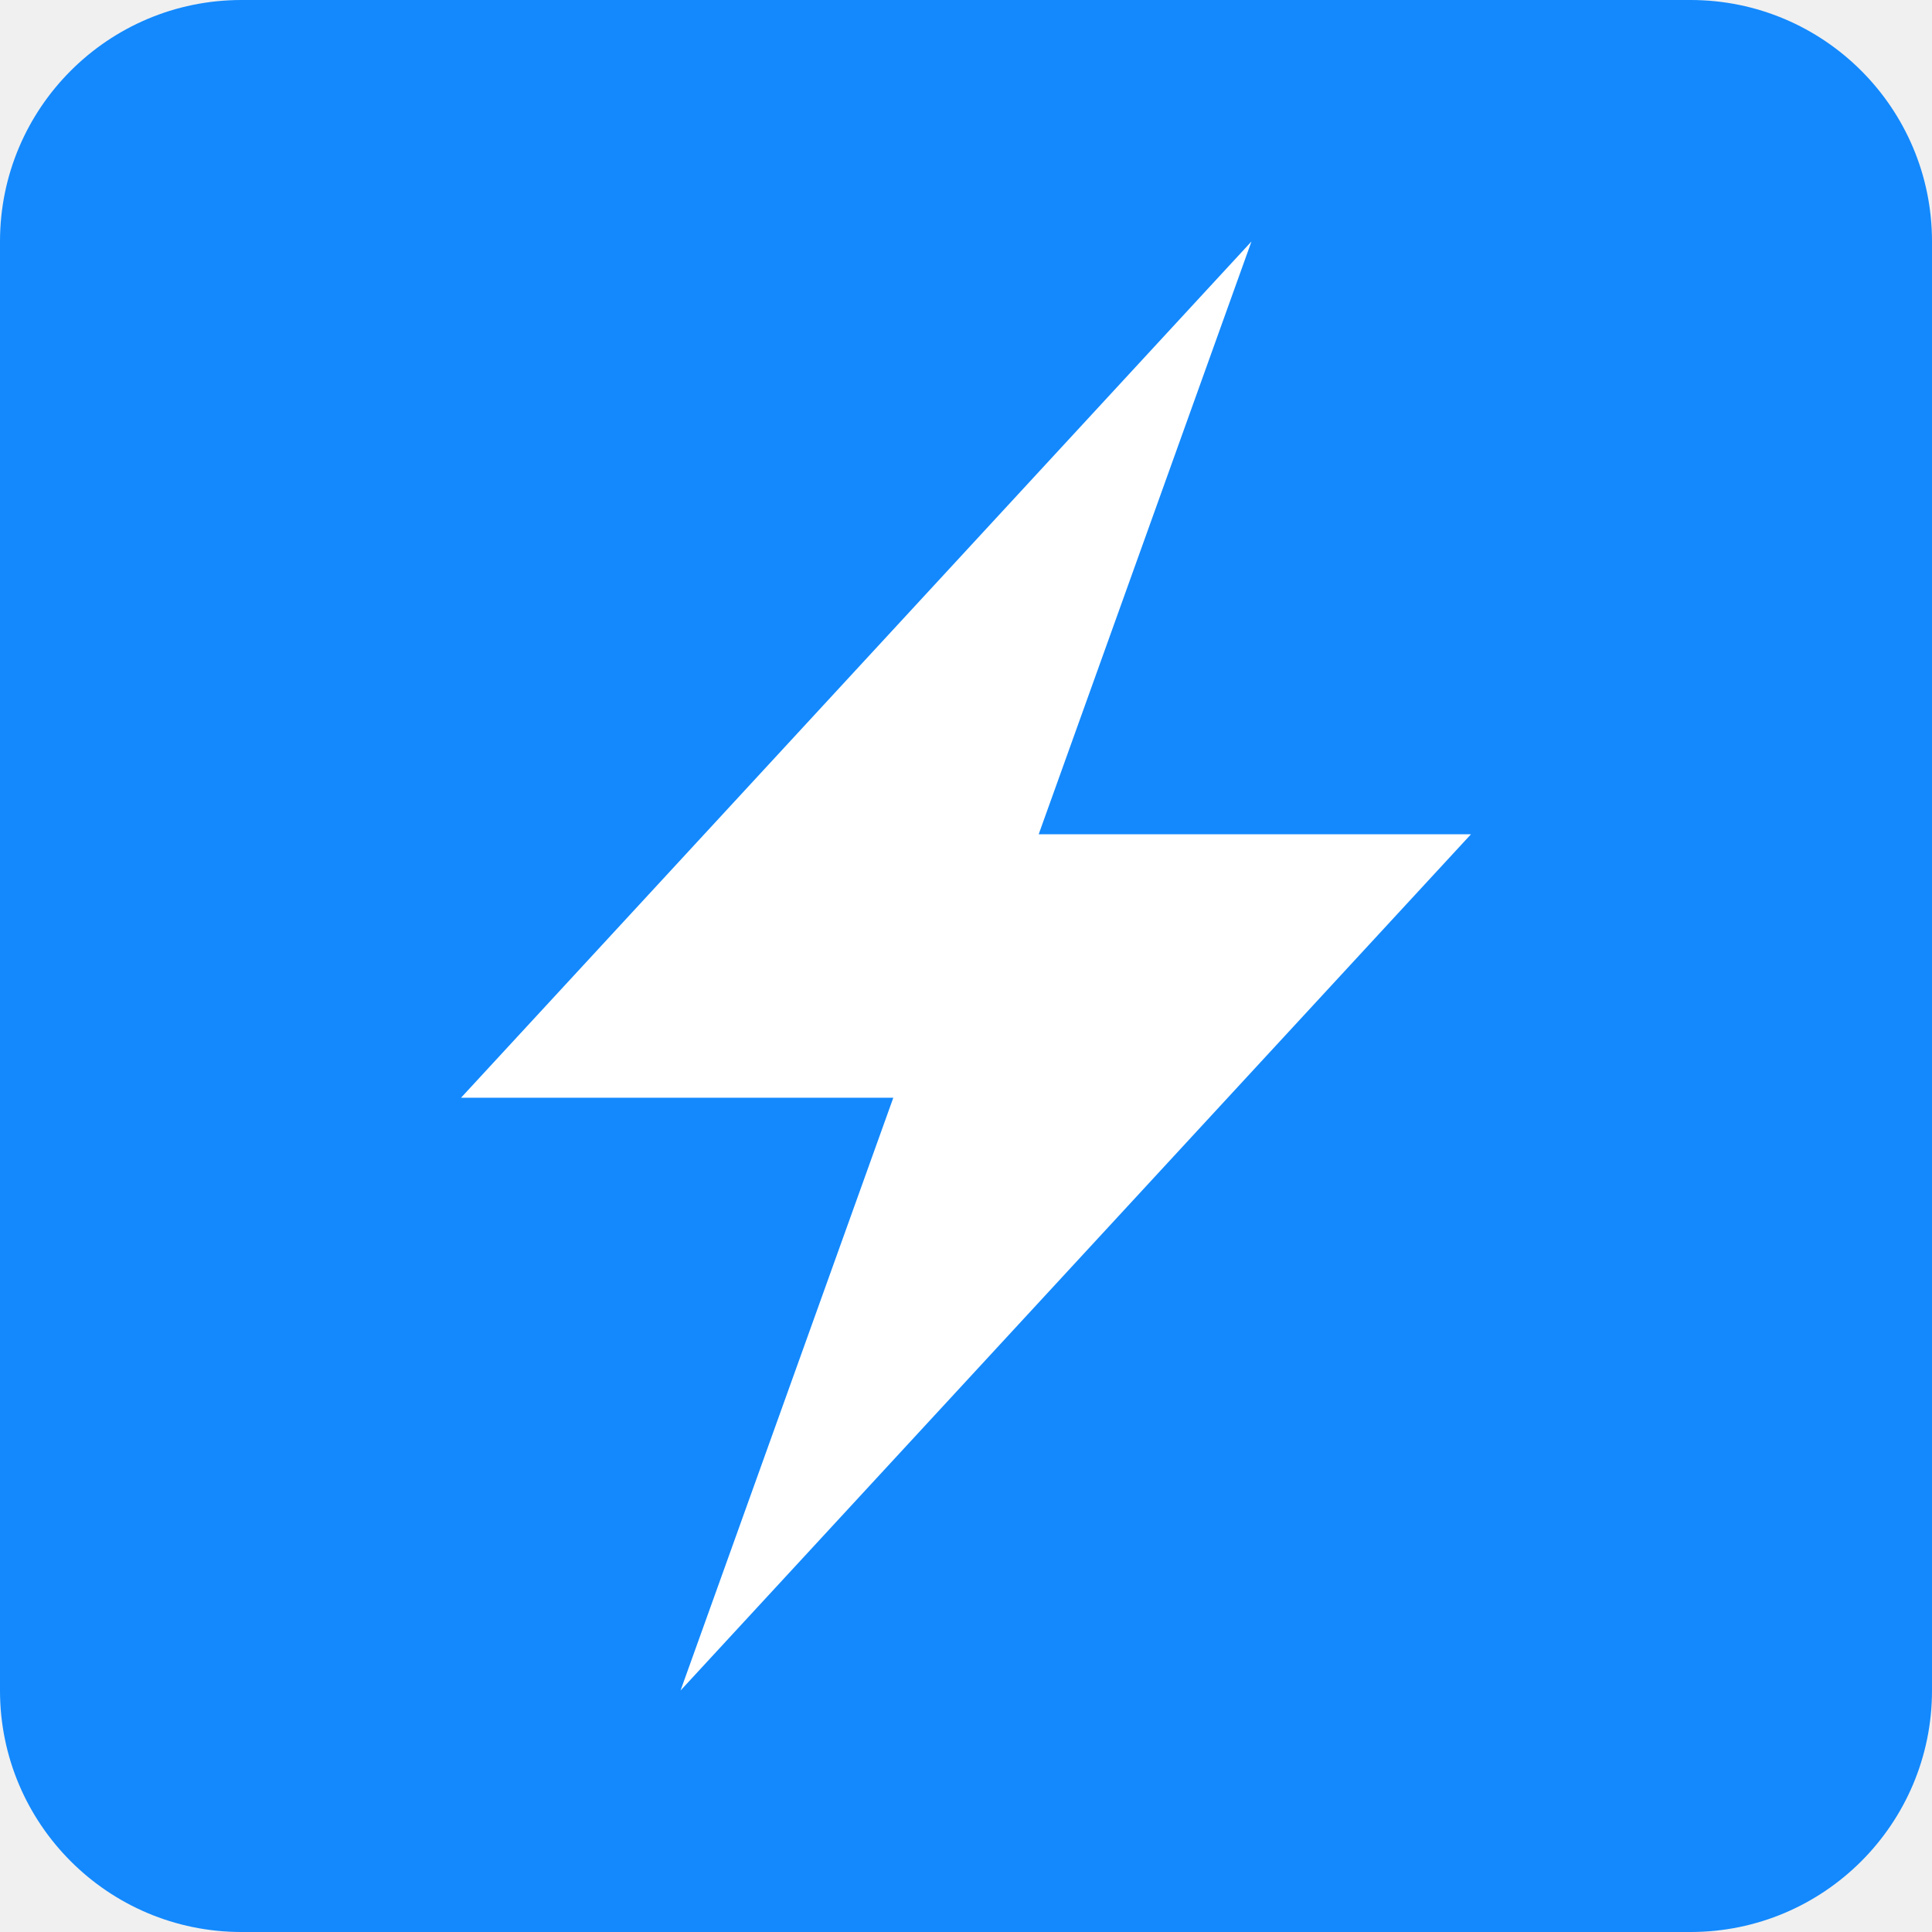
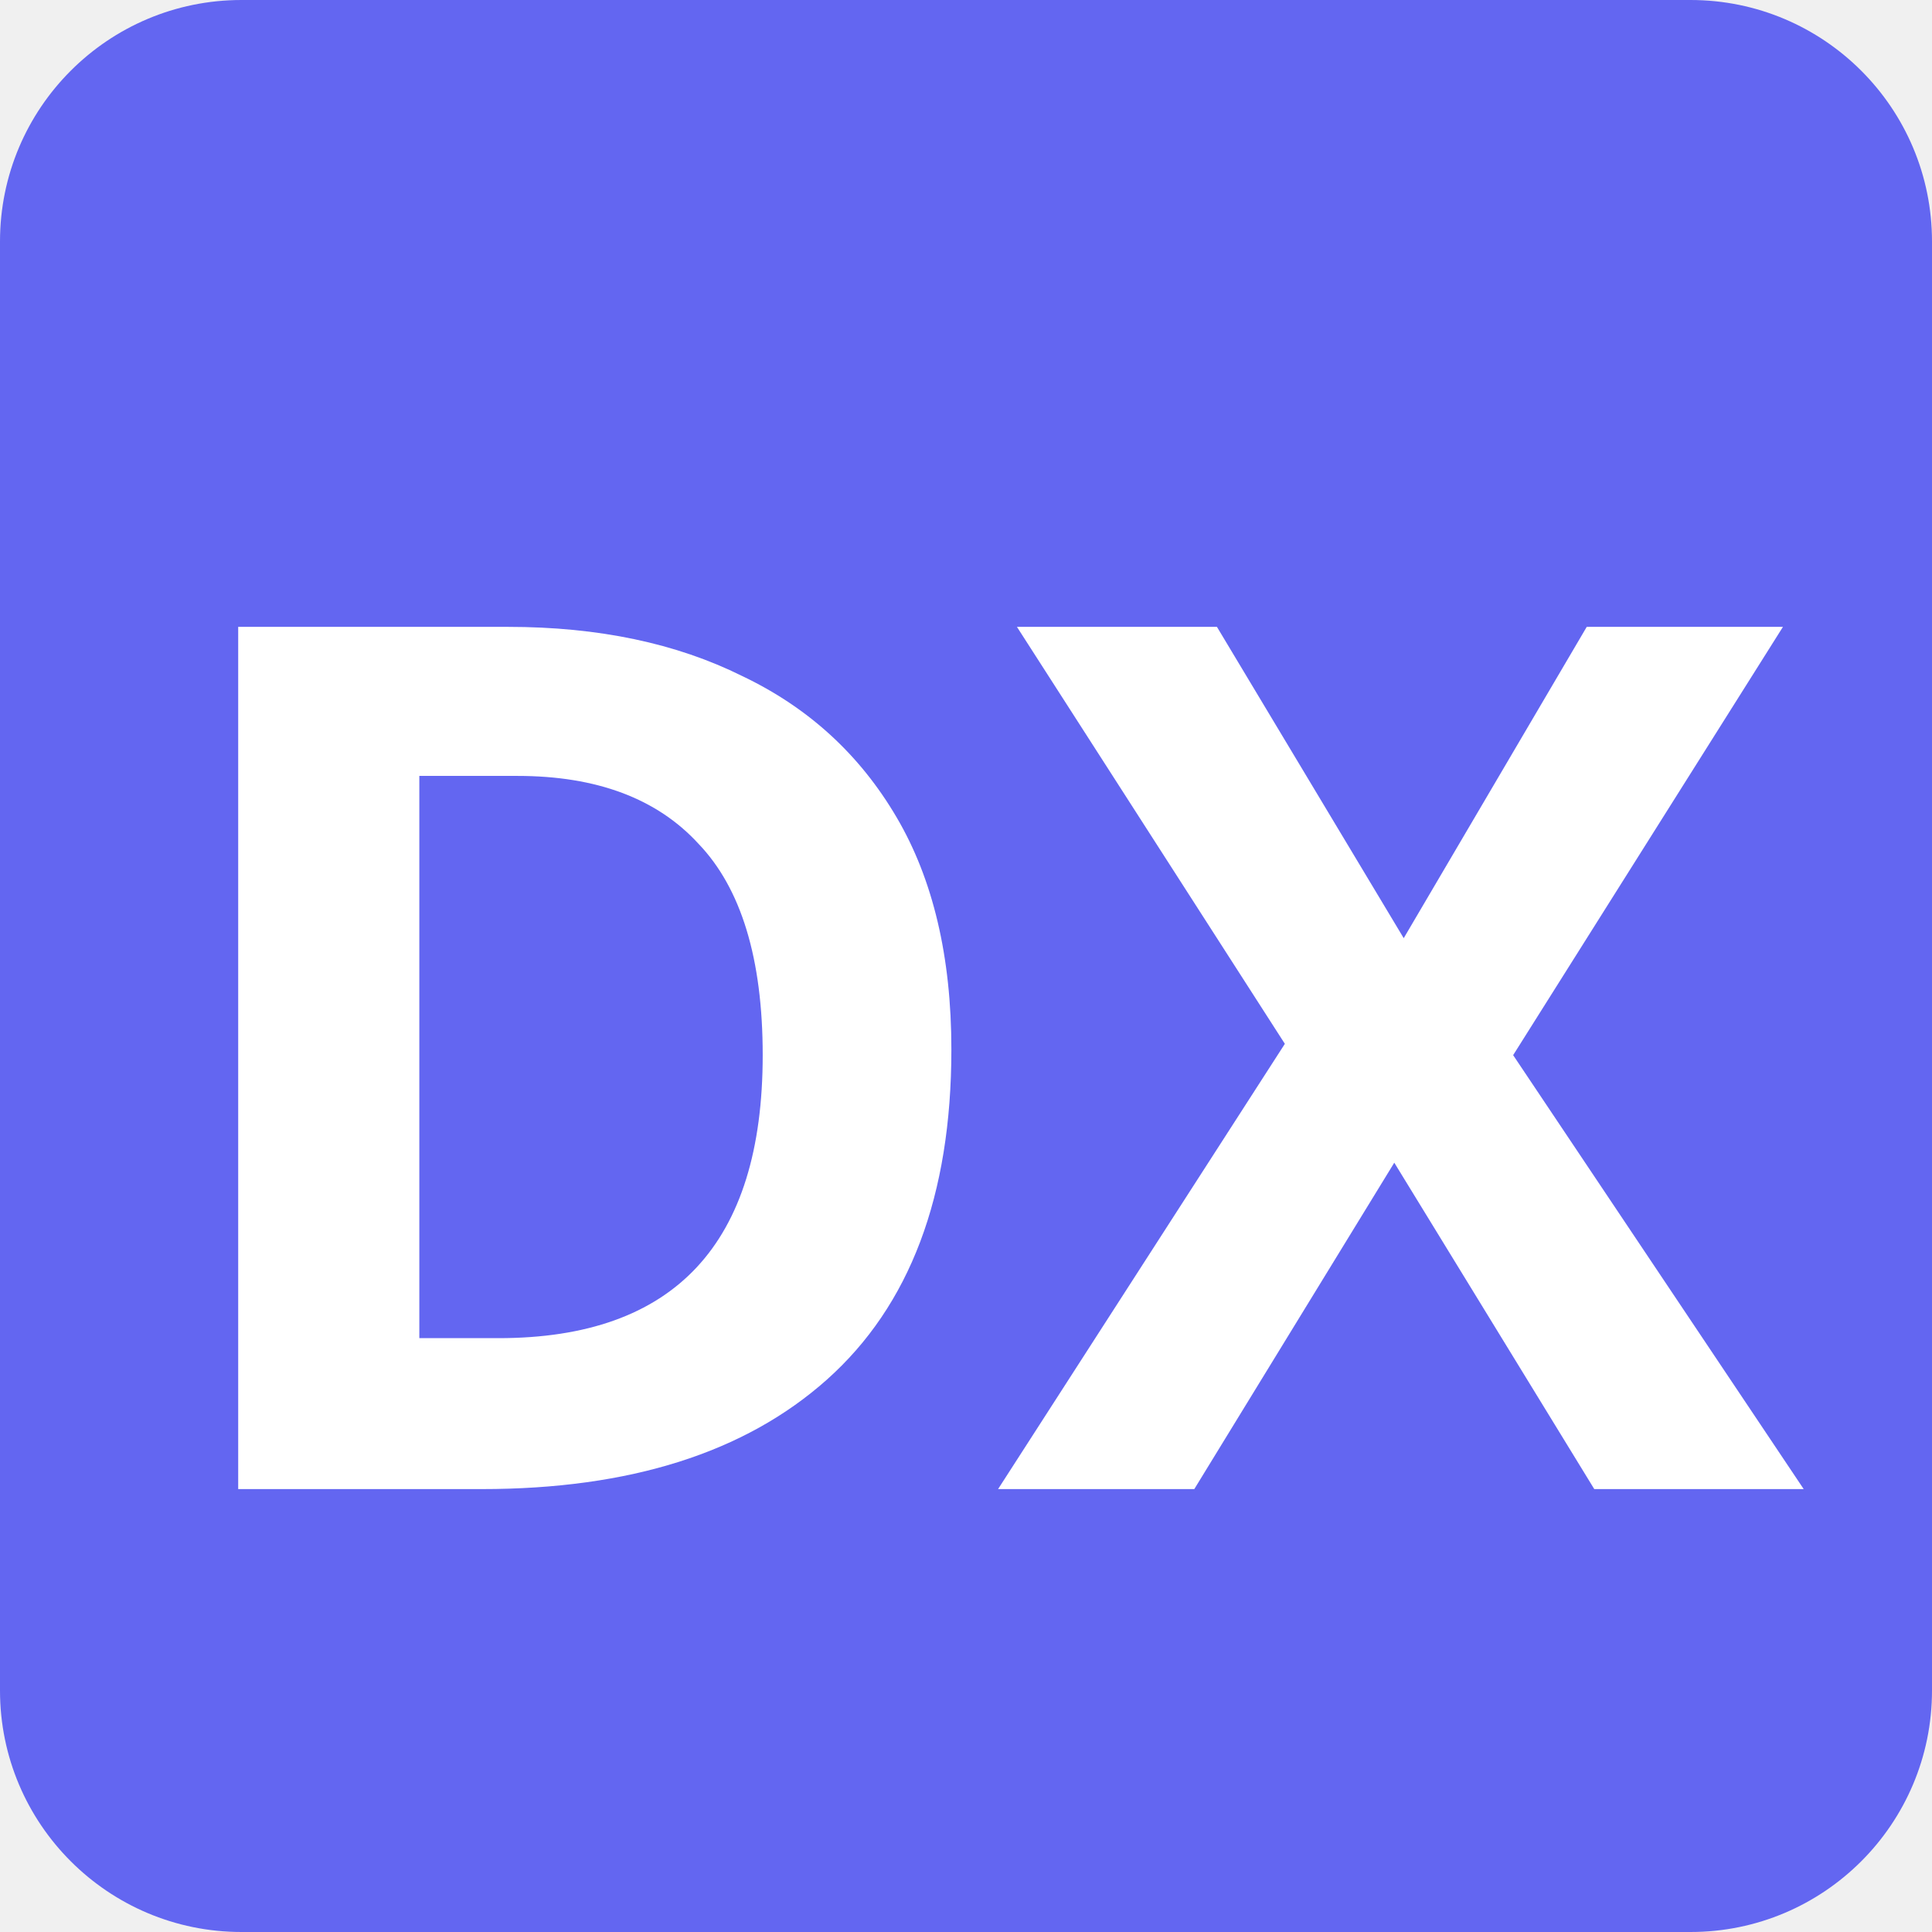
<svg xmlns="http://www.w3.org/2000/svg" viewBox="0 0 16 16" width="16" height="16">
-   <rect width="16" height="16" rx="2" fill="#1389fd" />
-   <path d="M7.398 9.091h-3.58L10.364 2 8.602 6.909h3.58L5.636 14l1.762-4.909Z" fill="#fff" />
+   <rect width="16" height="16" rx="2" fill="#6366f1" />
+   <text x="50%" y="55%" dominant-baseline="middle" text-anchor="middle" fill="white" font-size="10" font-weight="bold" font-family="system-ui, sans-serif">DX</text>
</svg>
